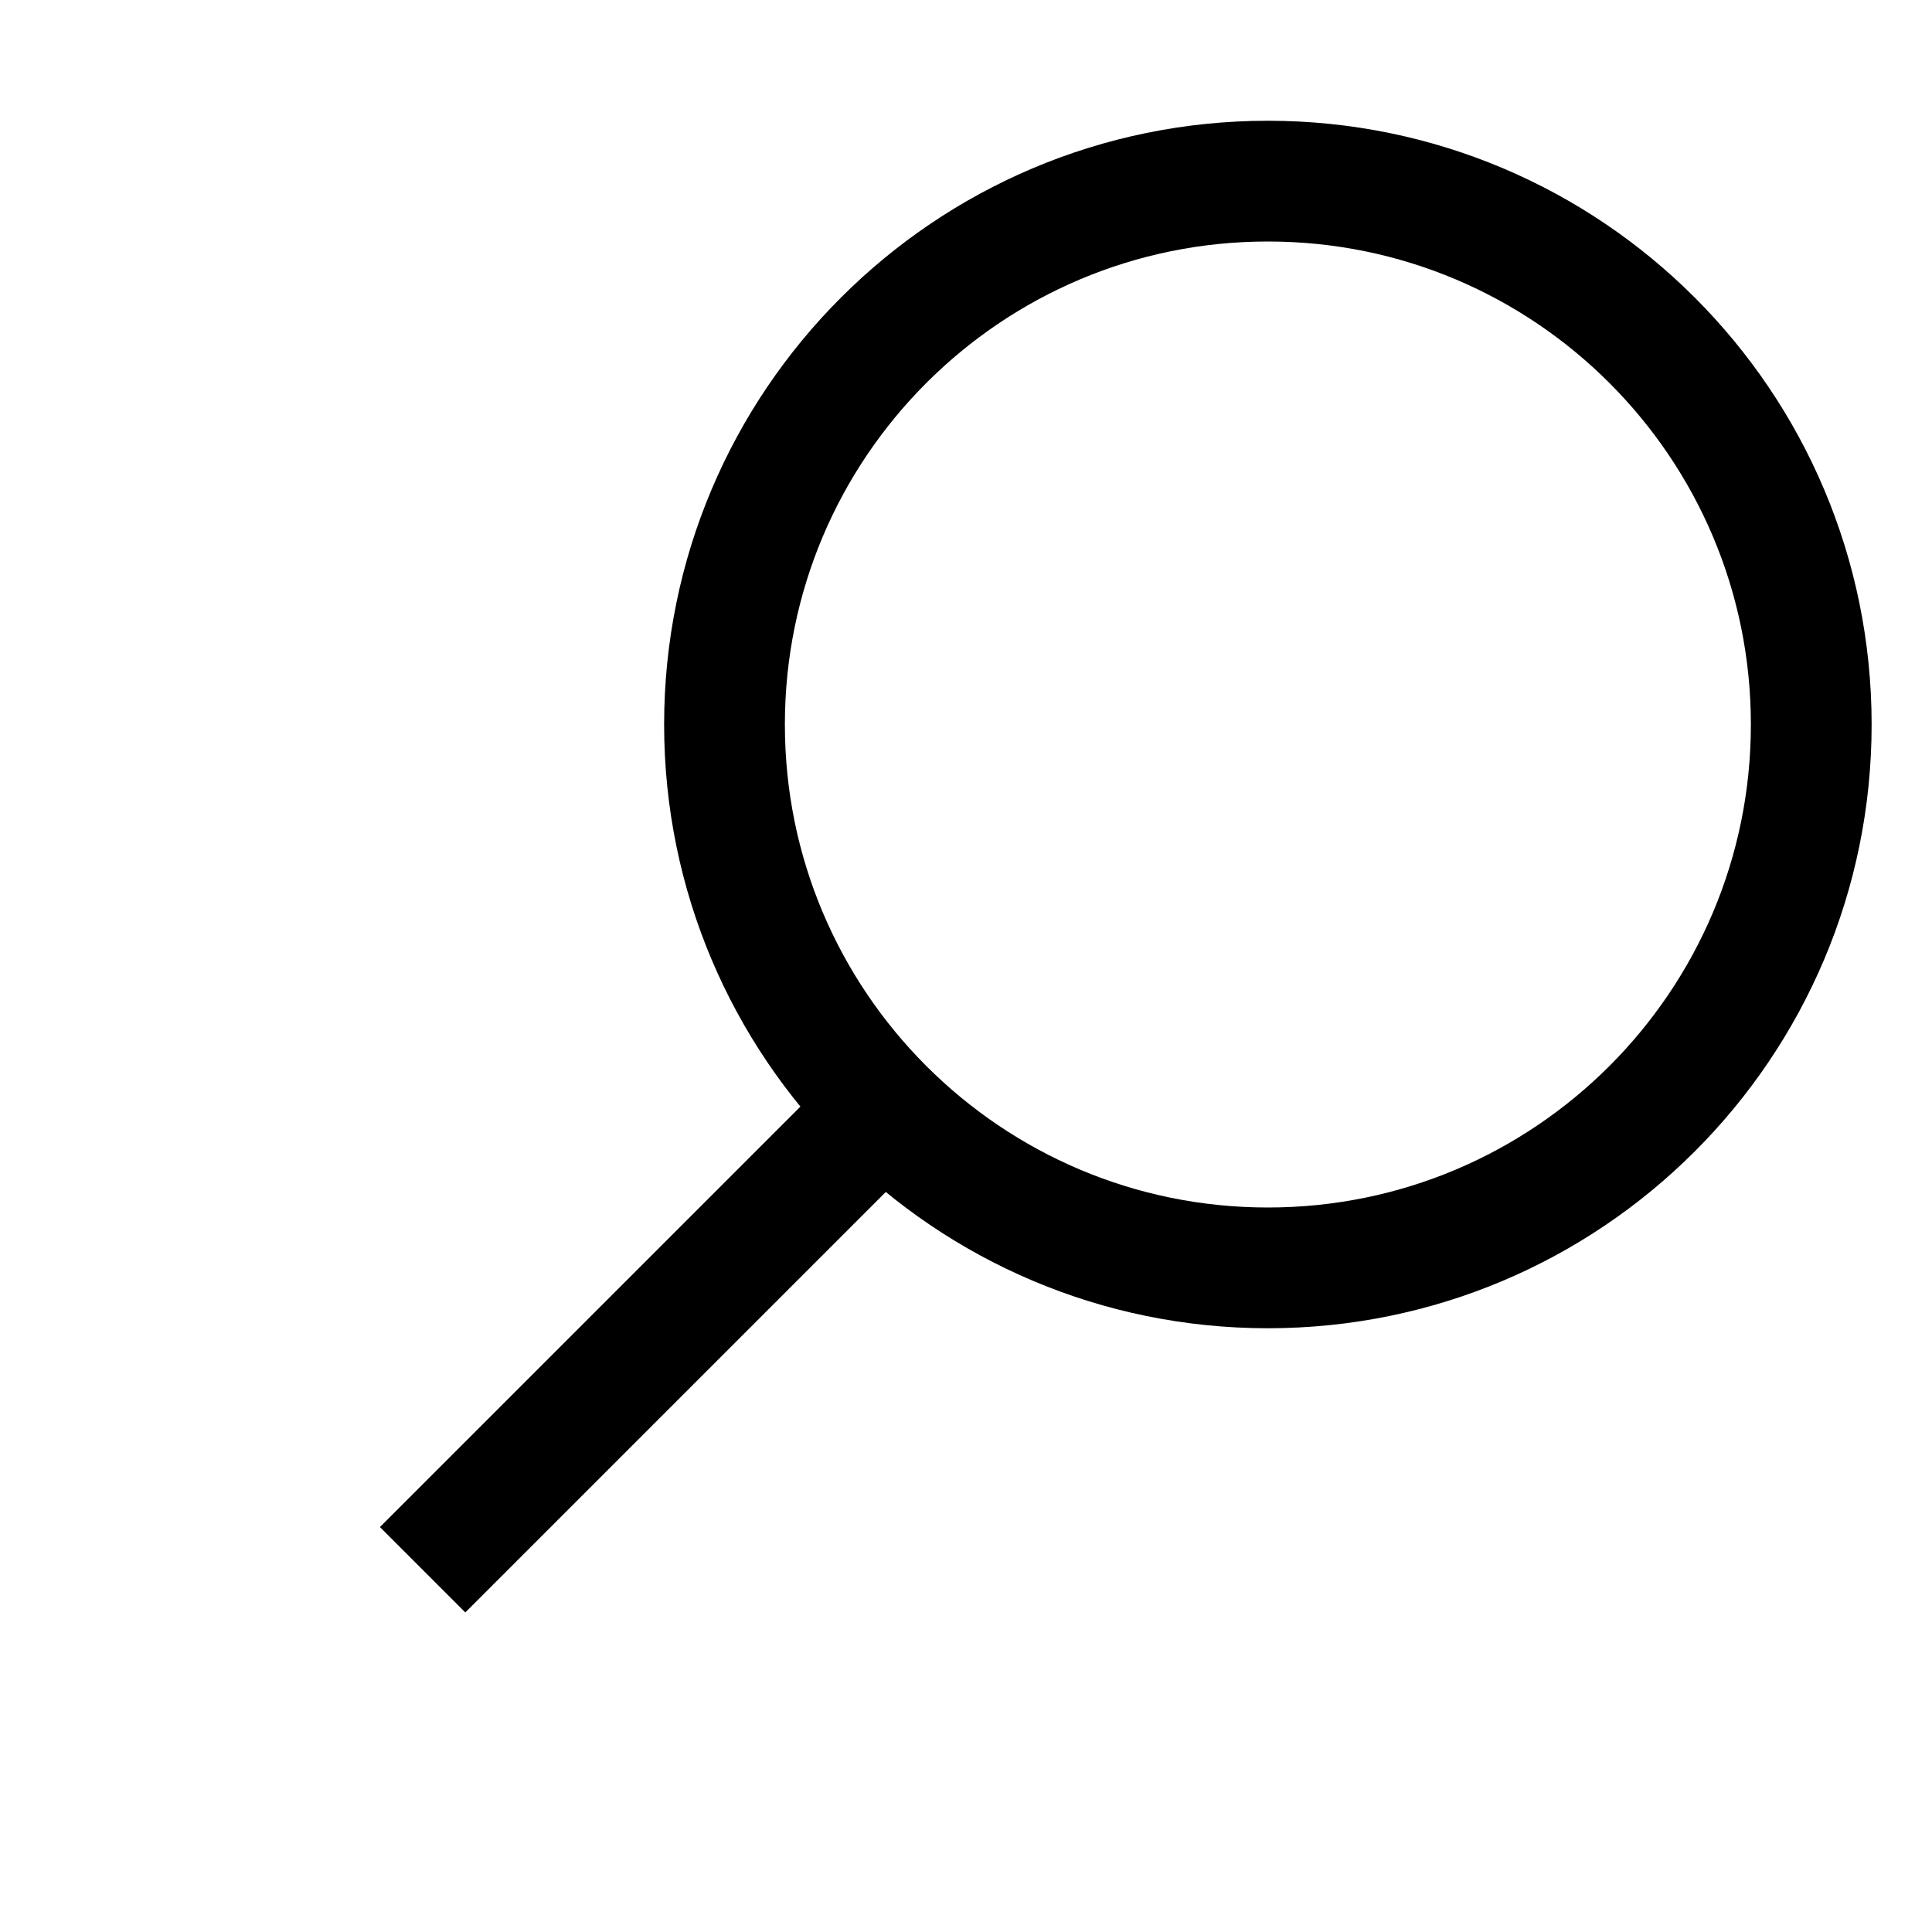
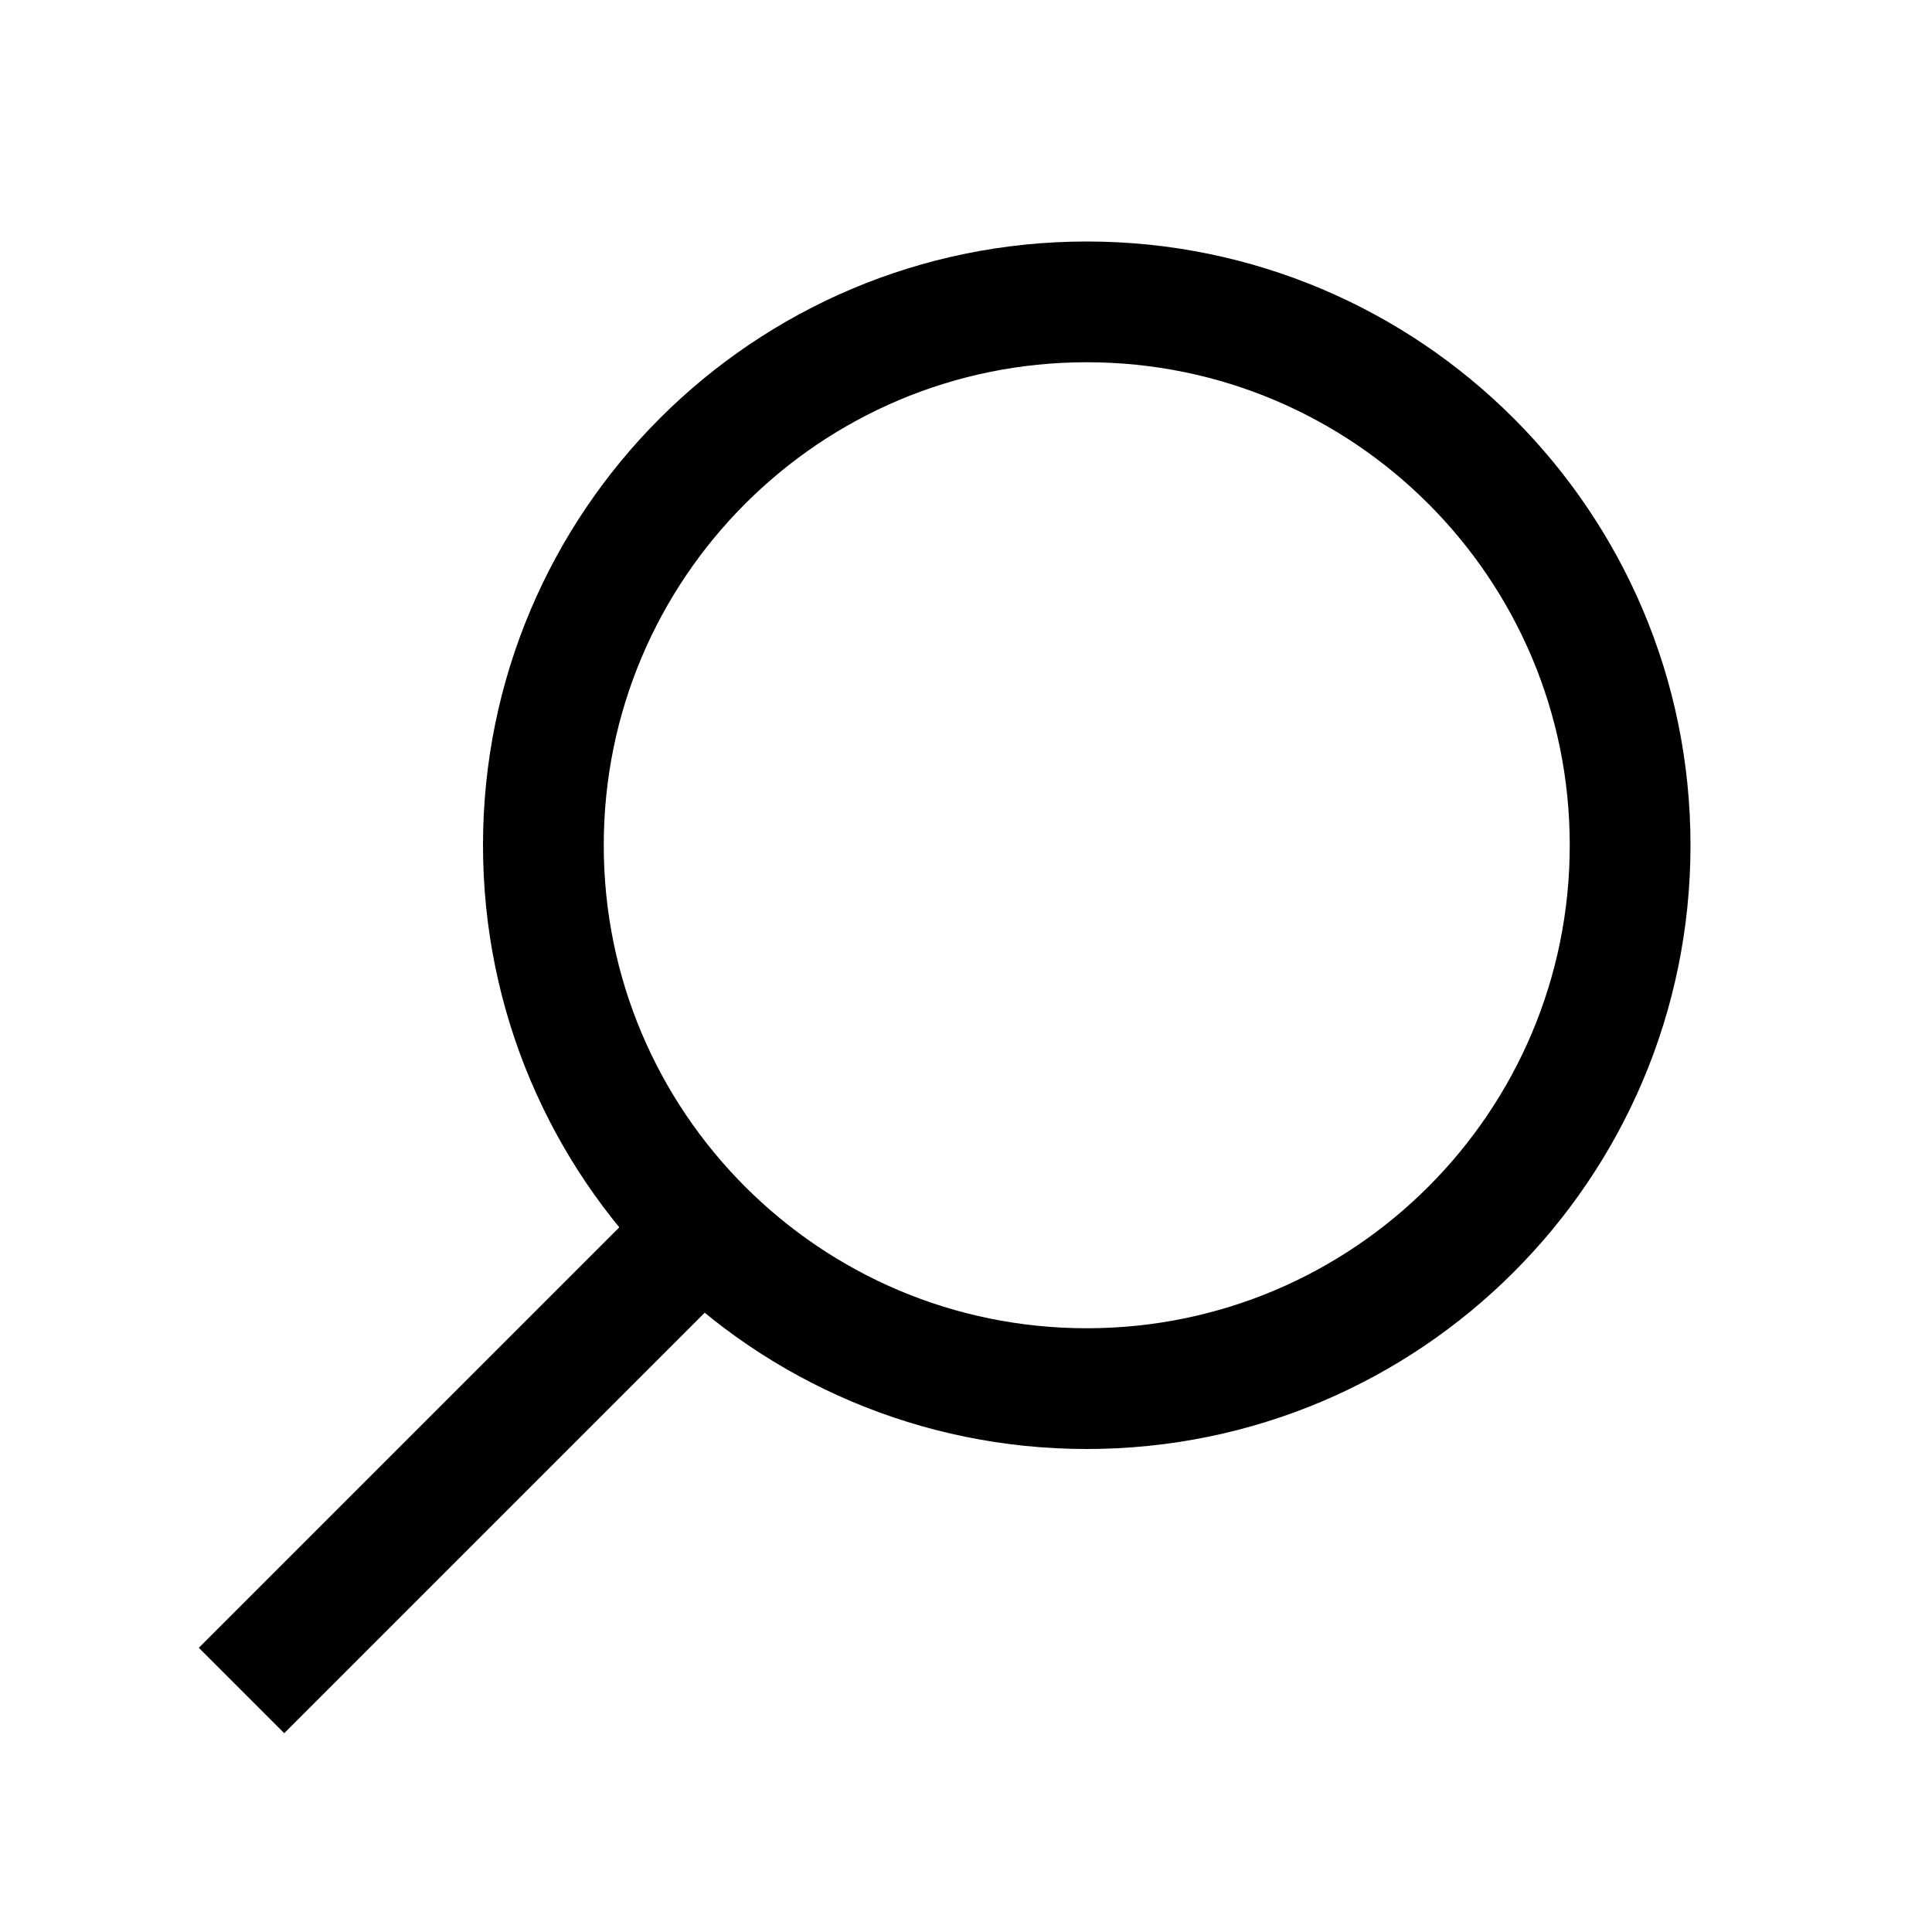
<svg xmlns="http://www.w3.org/2000/svg" x="0" y="0" width="16" height="16" viewBox="0 0 16 16">
-   <circle cx="10.5" cy="6" r="4.5" stroke-width="1" stroke="#000" fill="none" />
-   <line x1="3.5" y1="13" x2="7.3" y2="9.2" stroke-width="1" stroke="#000" />
+   <circle cx="9" cy="7" r="4.5" stroke-width="1" stroke="#000" fill="none" />
+   <line x1="5.8" y1="10.2" x2="2" y2="14" stroke-width="1" stroke="#000" />
</svg>
